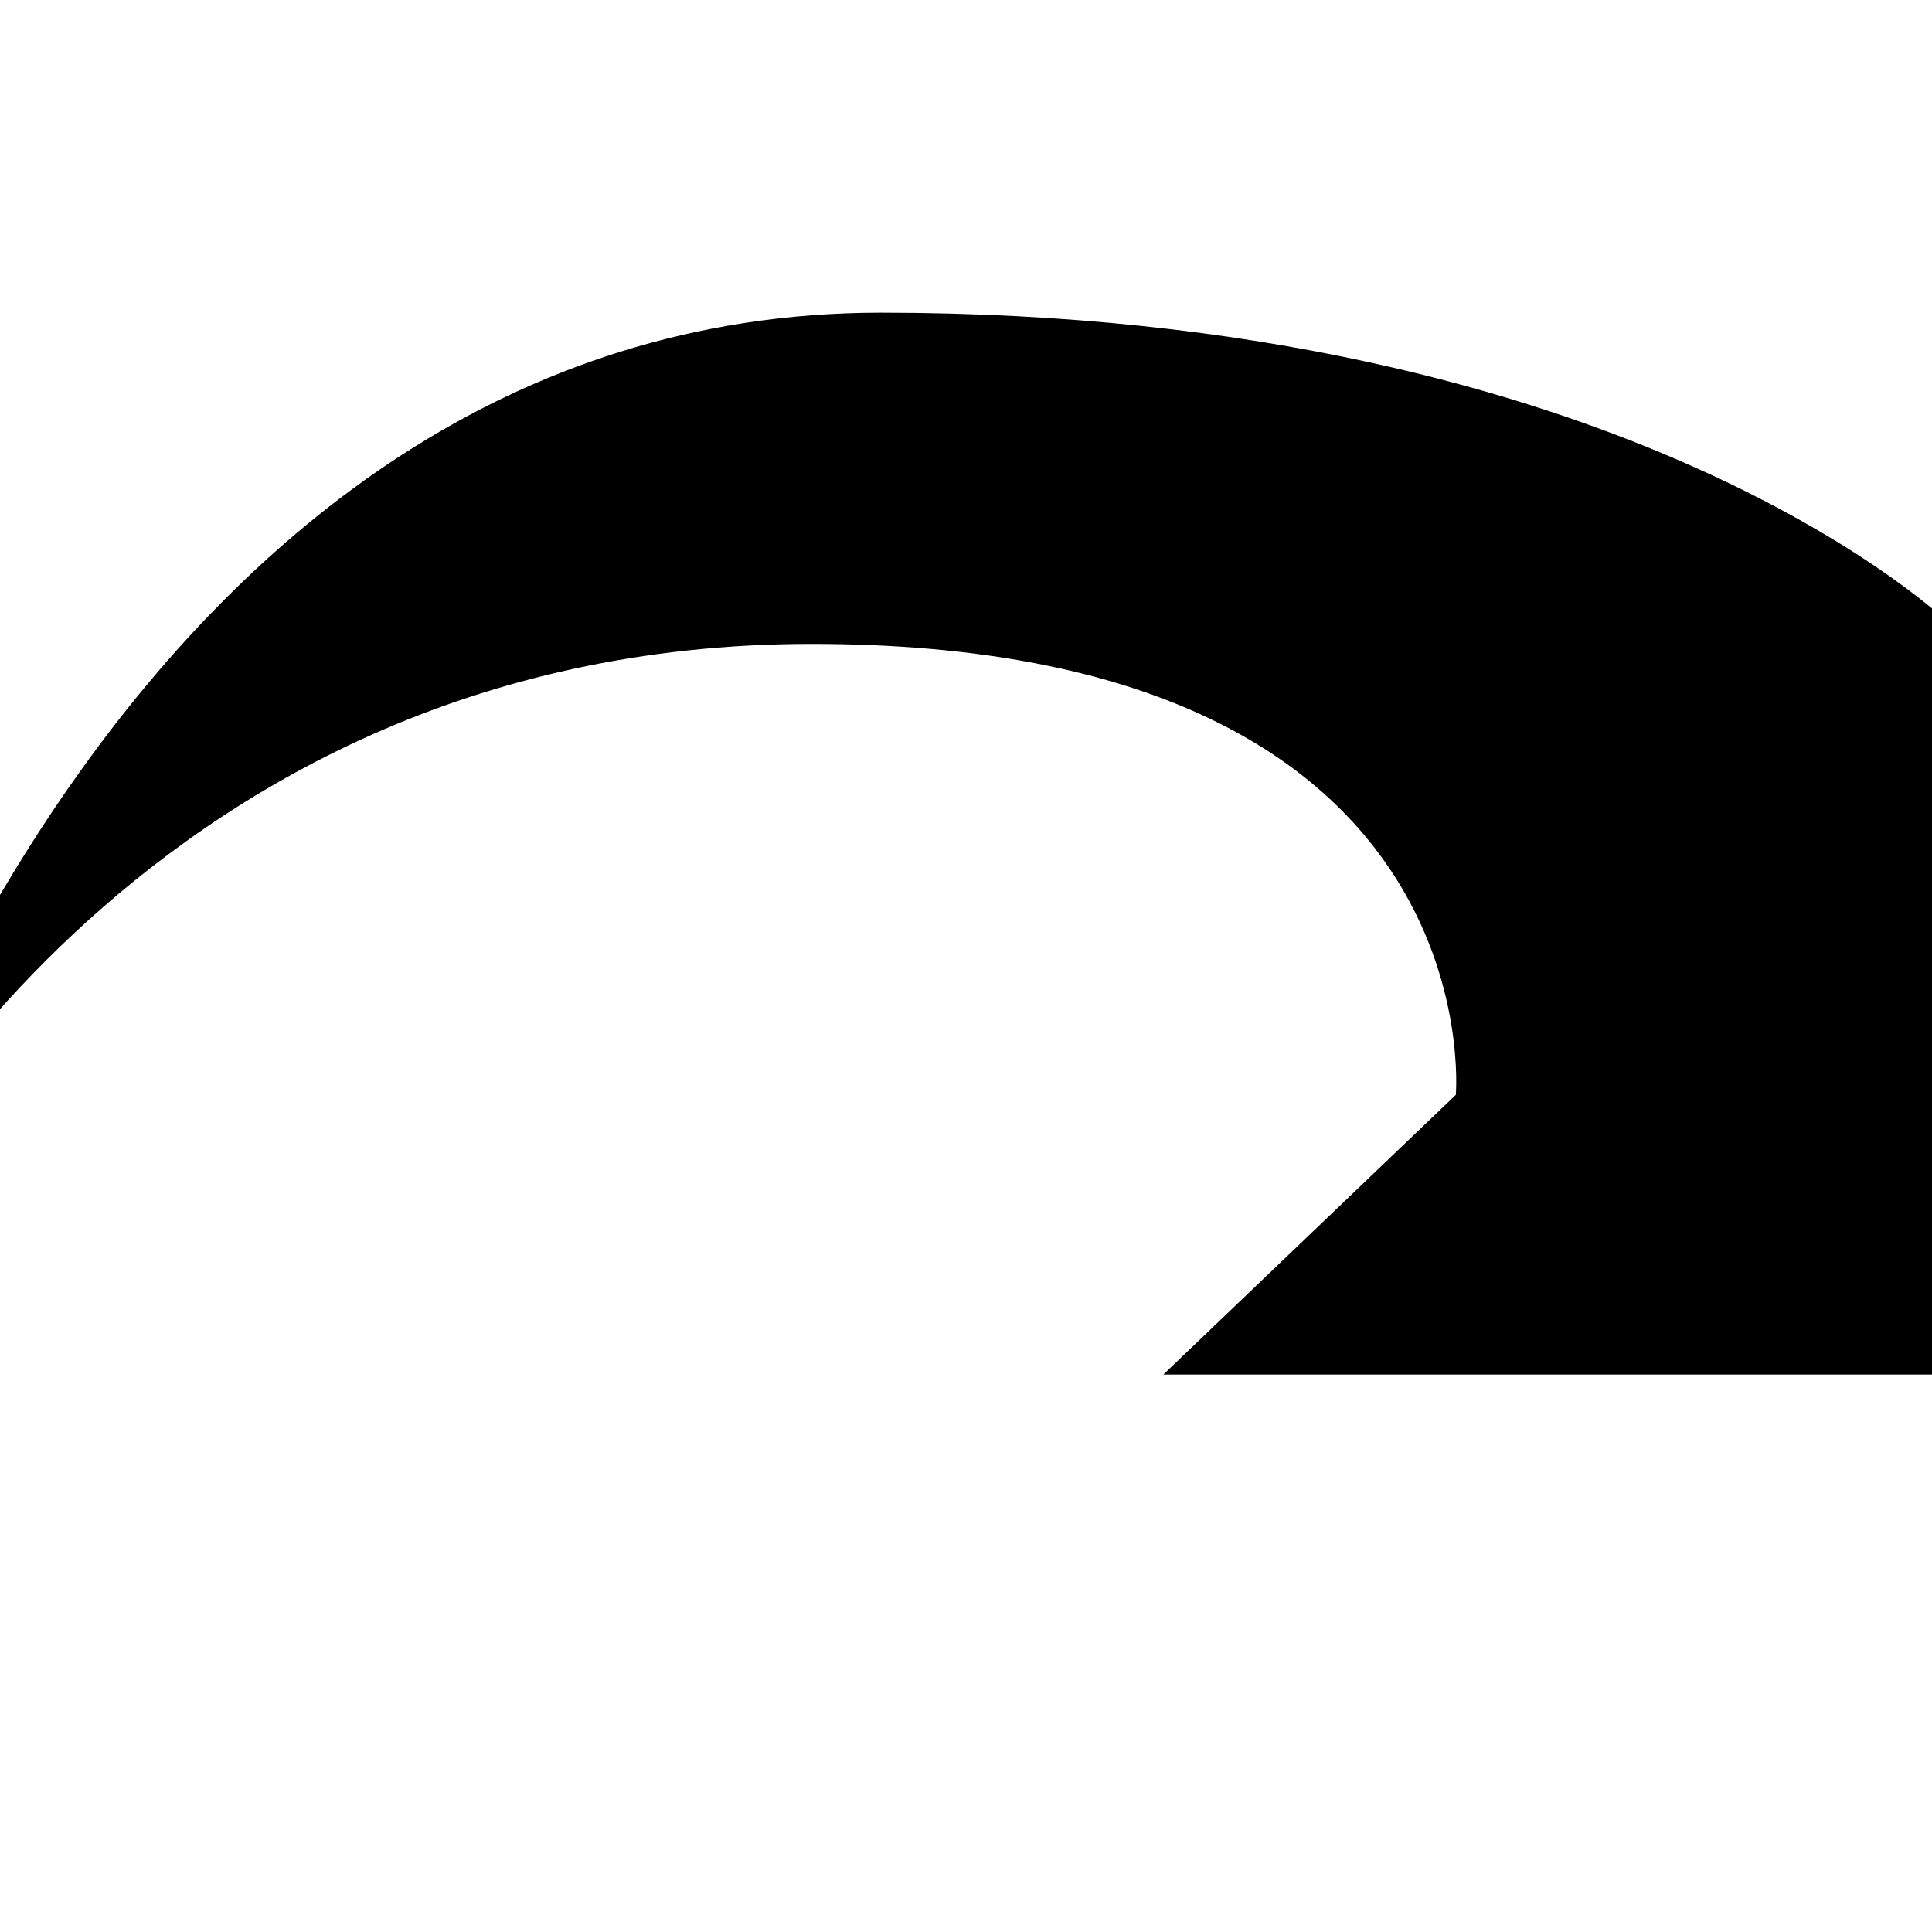
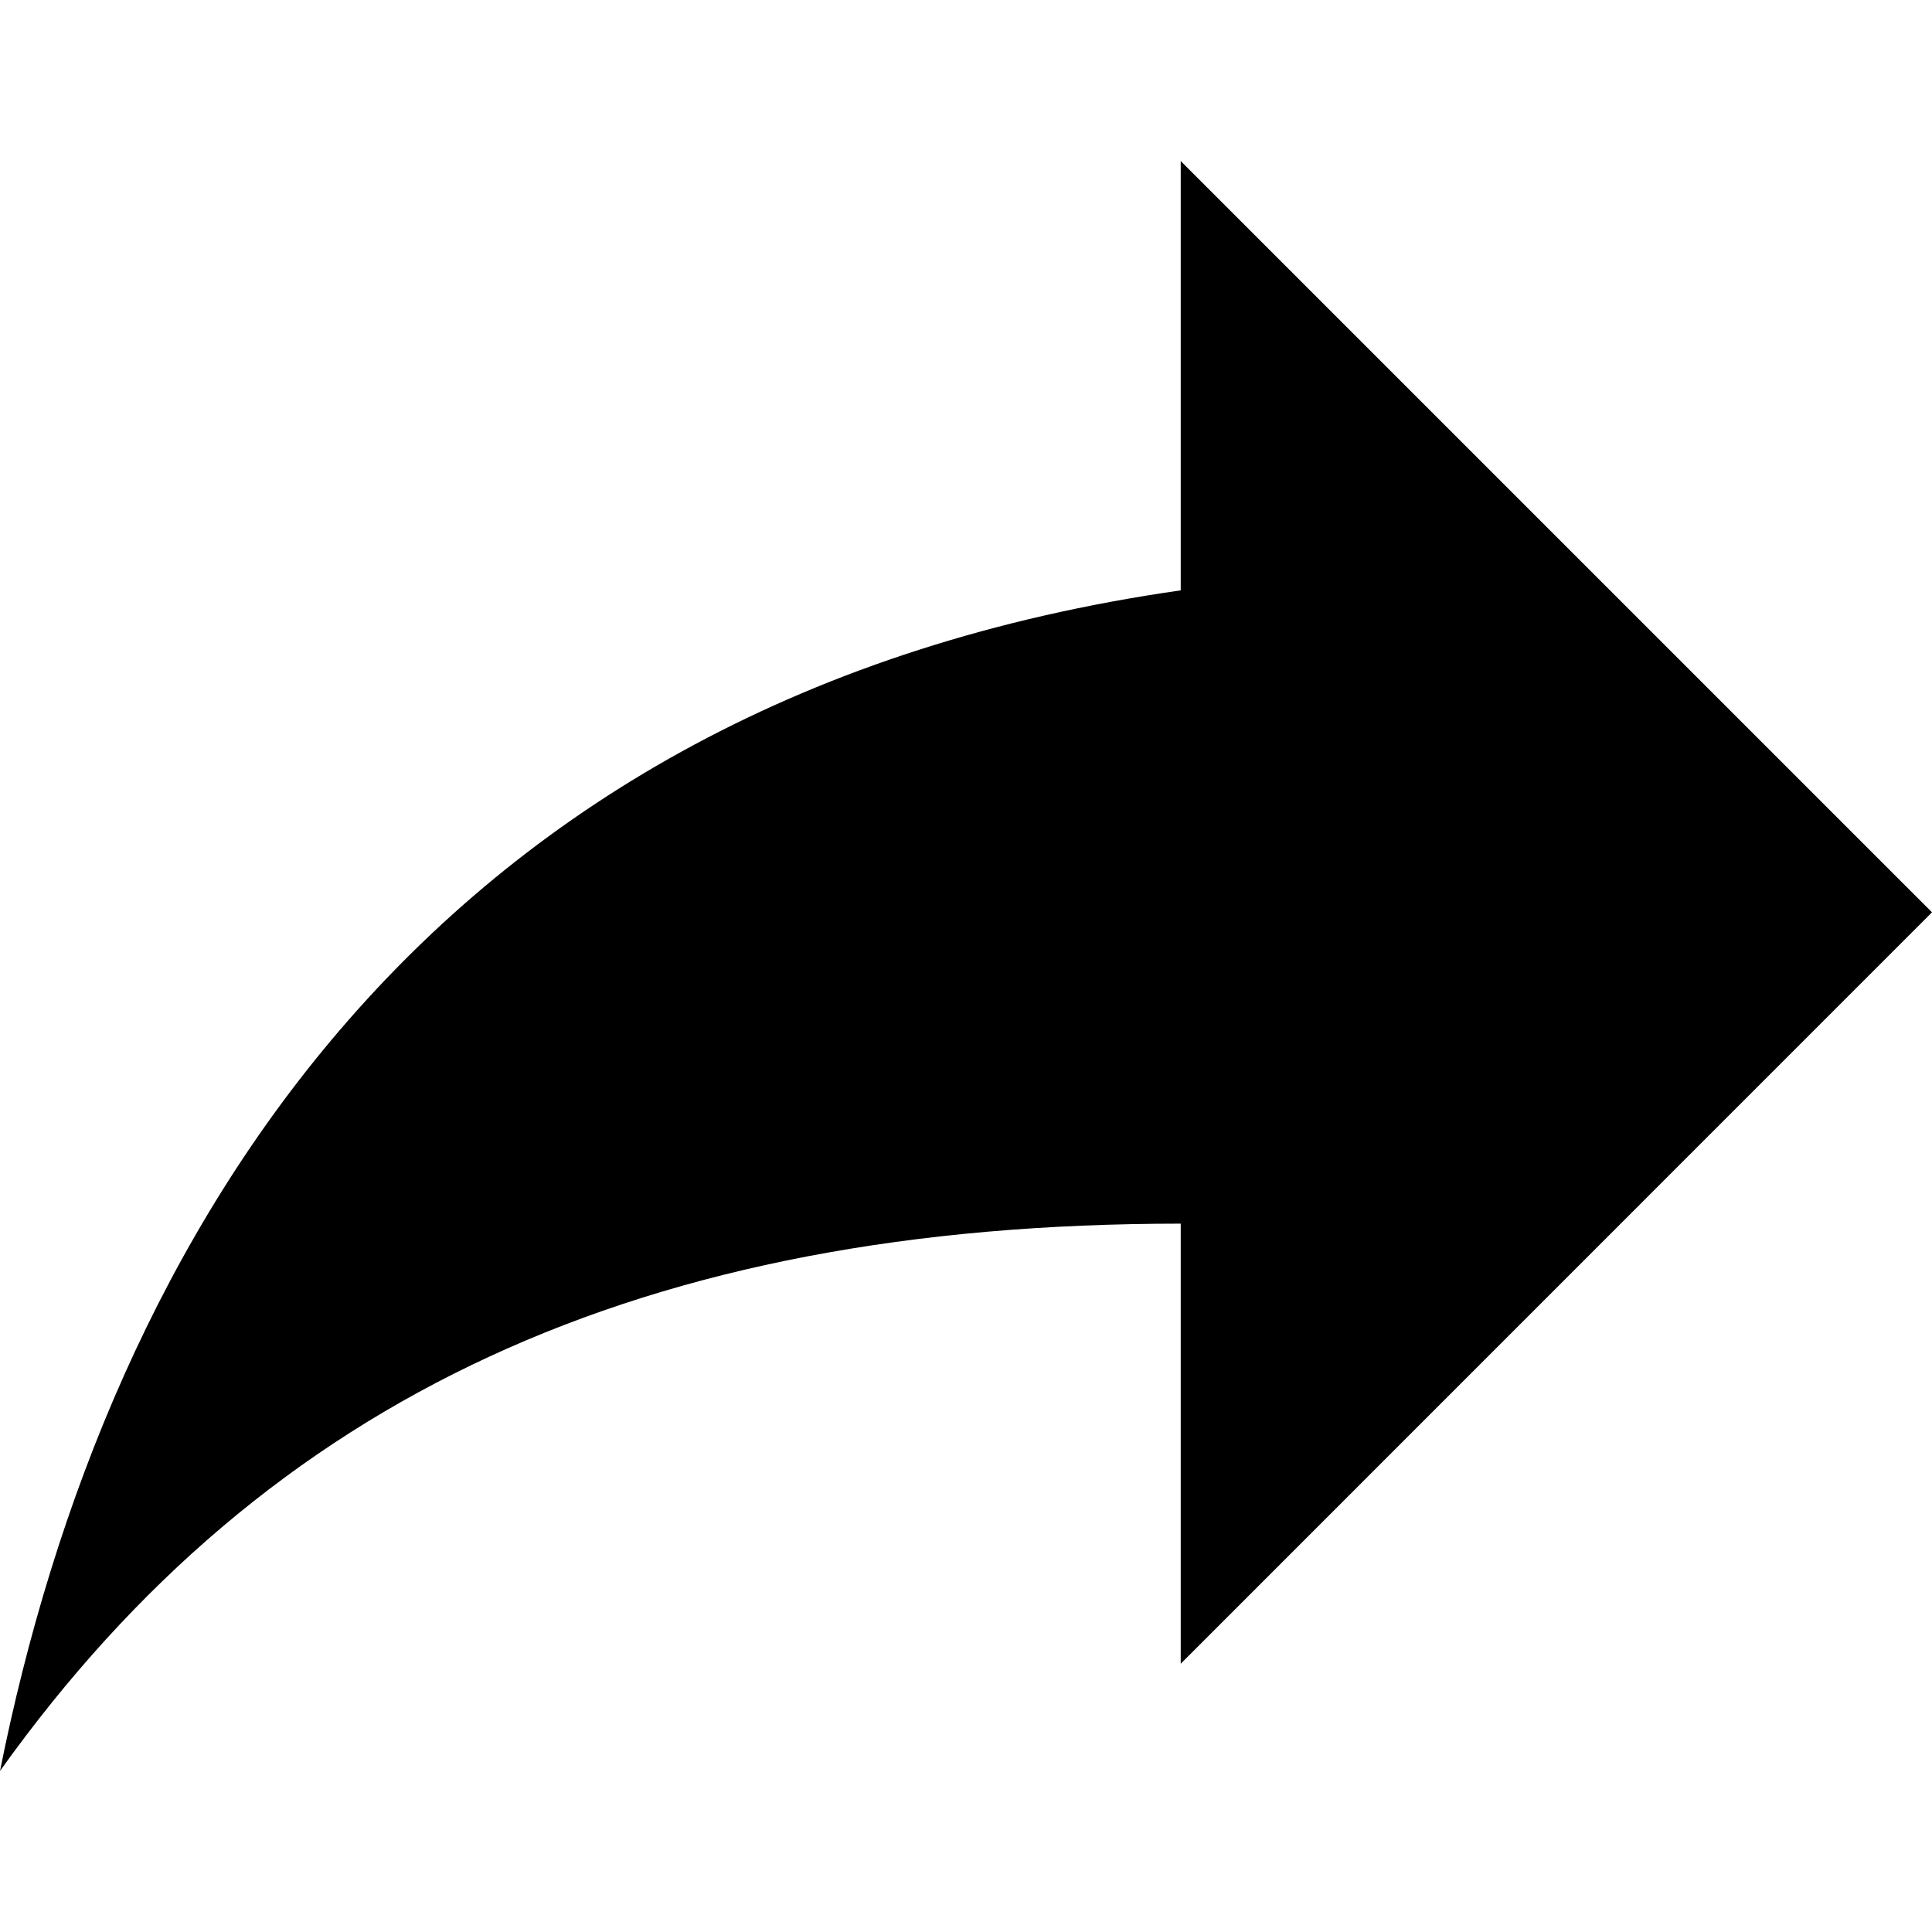
- <svg xmlns="http://www.w3.org/2000/svg" width="1024" height="1024" viewBox="0 0 1024 1024">
-   <defs>
-     <style>
-       .cls-1 {
-         fill-rule: evenodd;
-       }
-     </style>
-   </defs>
-   <path id="Shape_29_copy_3" data-name="Shape 29 copy 3" class="cls-1" d="M1181.48,193.372V728.531H616.6L771.612,580.294s21.019-239-341.56-239S-79.66,648.131-79.66,648.131s147.134-482.4,546.5-482.4S1034.35,331.559,1034.35,331.559Z" />
+ <svg xmlns="http://www.w3.org/2000/svg" role="img" focusable="false" aria-hidden="true" viewBox="0 0 14 14" version="1.1" id="svg4">
+   <defs id="defs8" />
+   <path d="M 14,6.611 8.556,1.167 V 4.278 C 3.111,5.056 0.778,8.944 0,12.833 1.944,10.111 4.667,8.867 8.556,8.867 v 3.189 z" id="path2" style="stroke-width:0.778" />
</svg>
